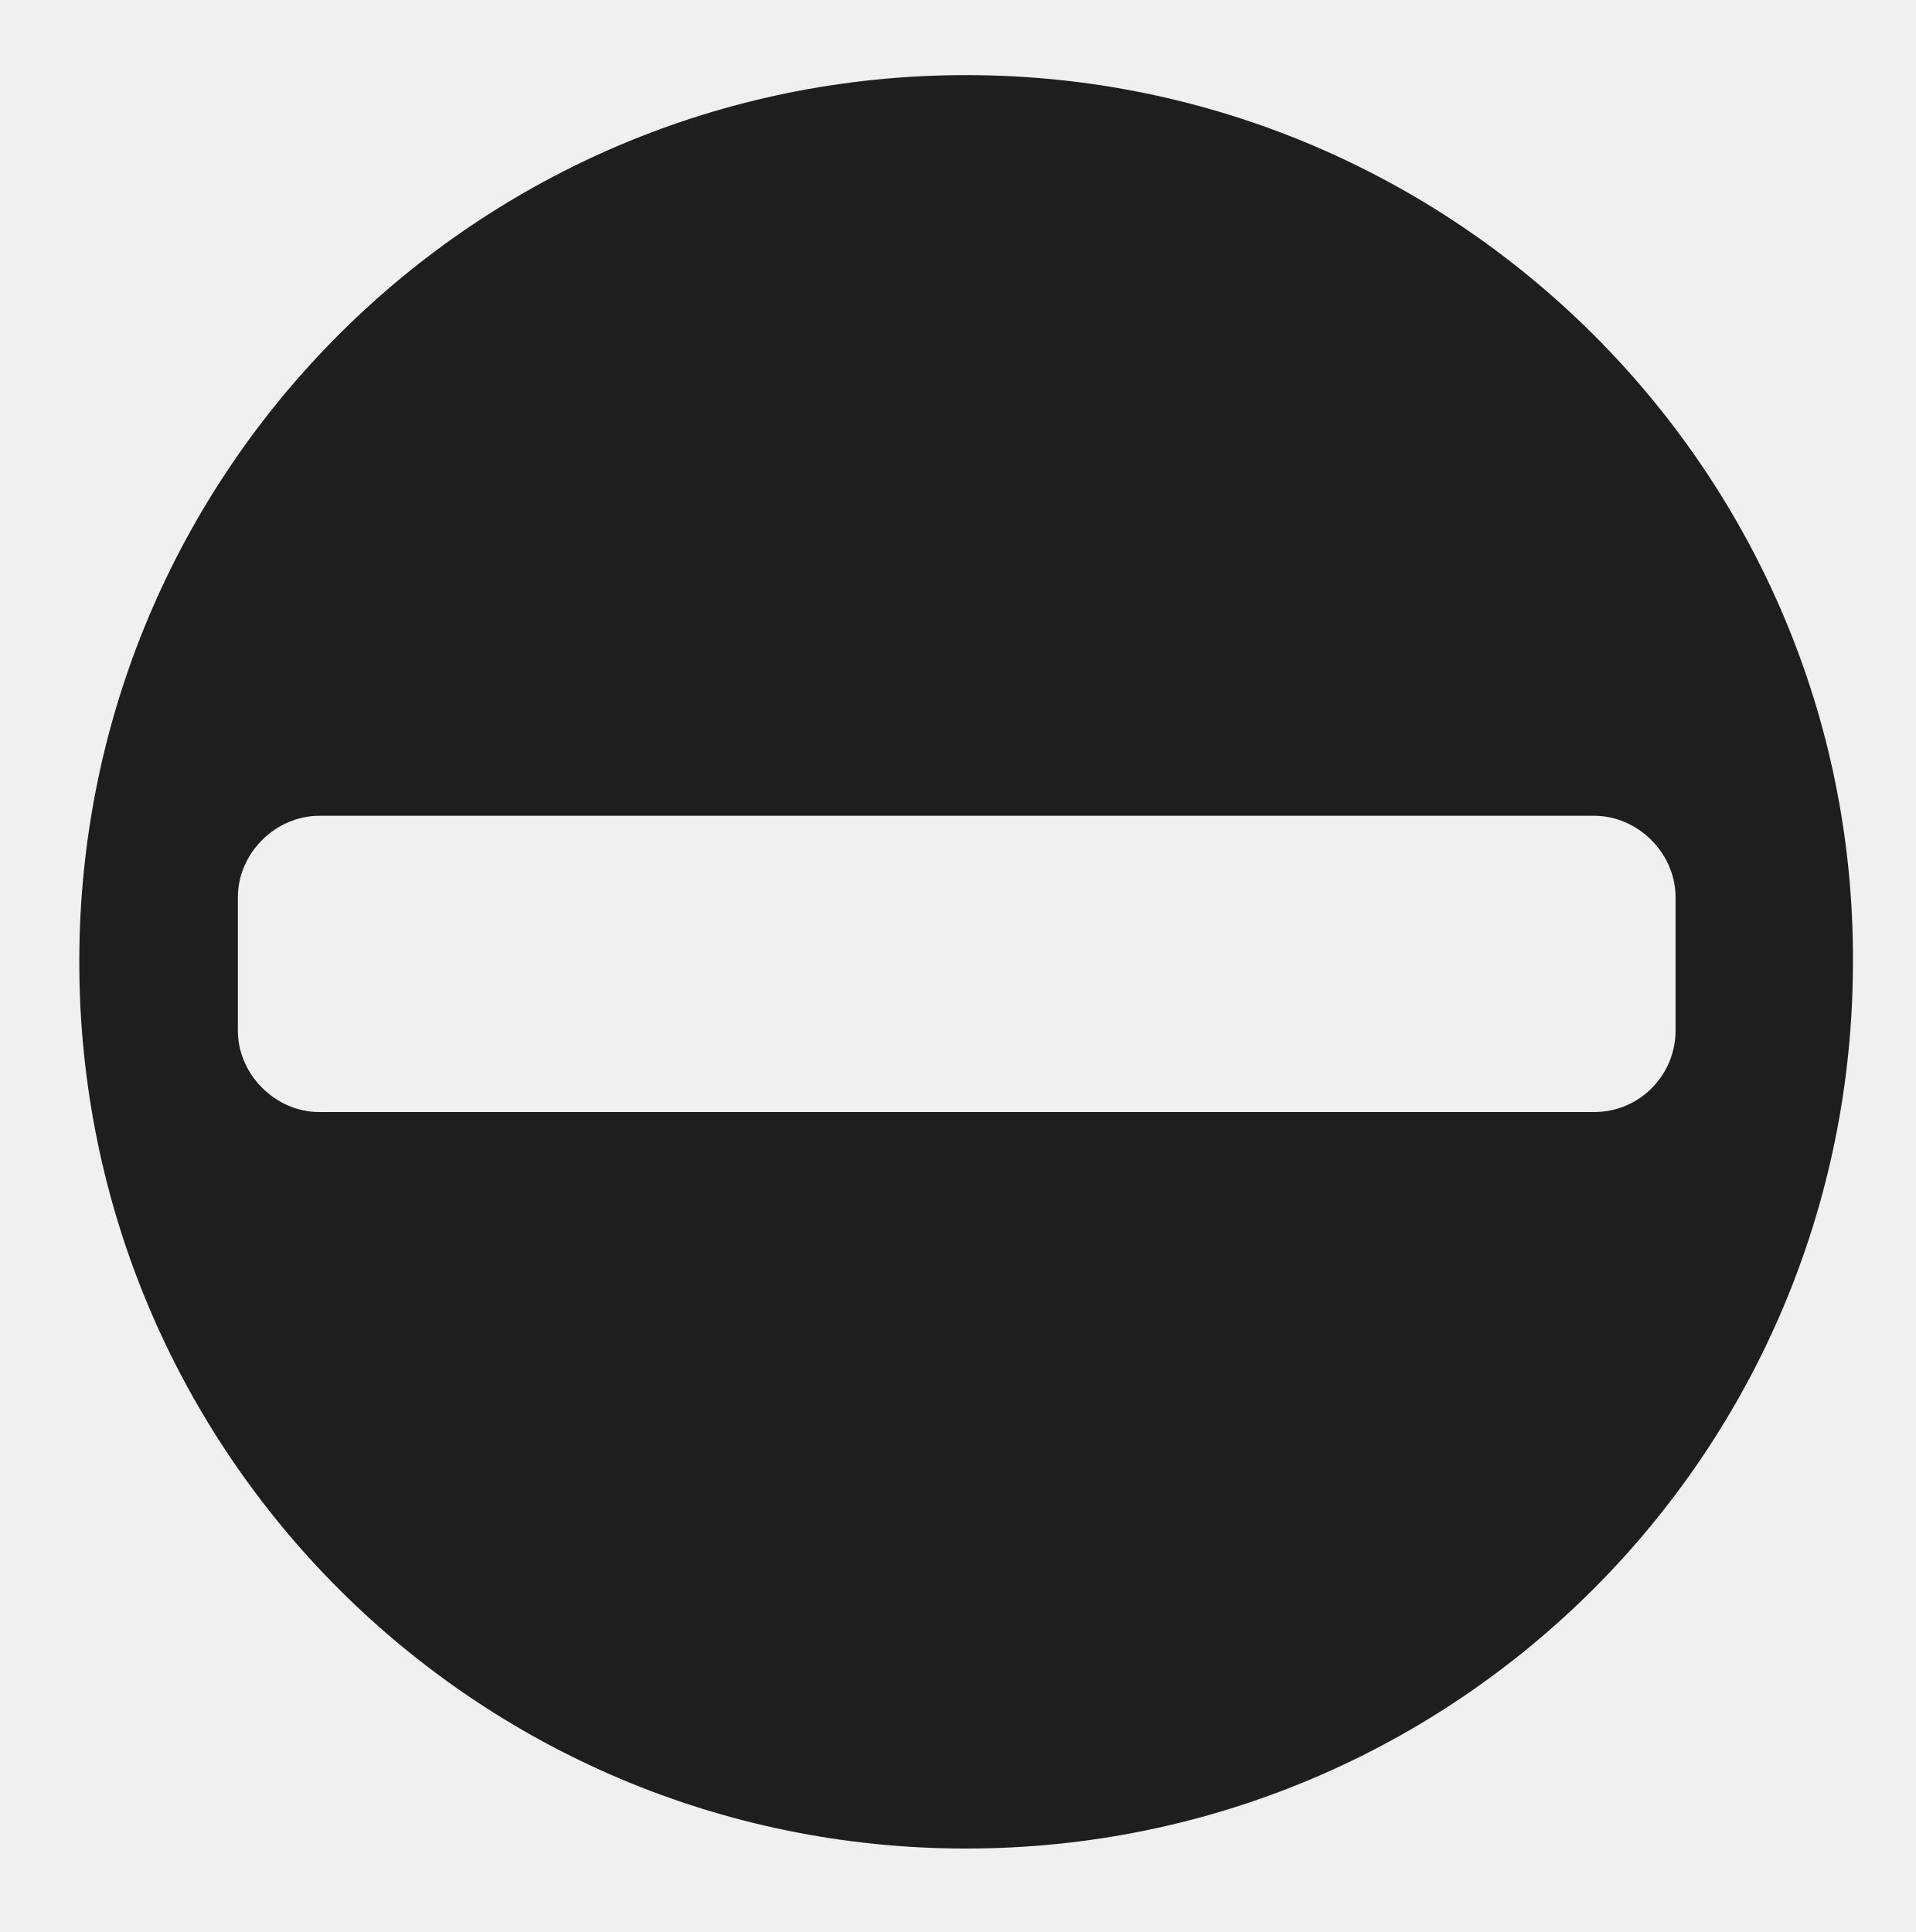
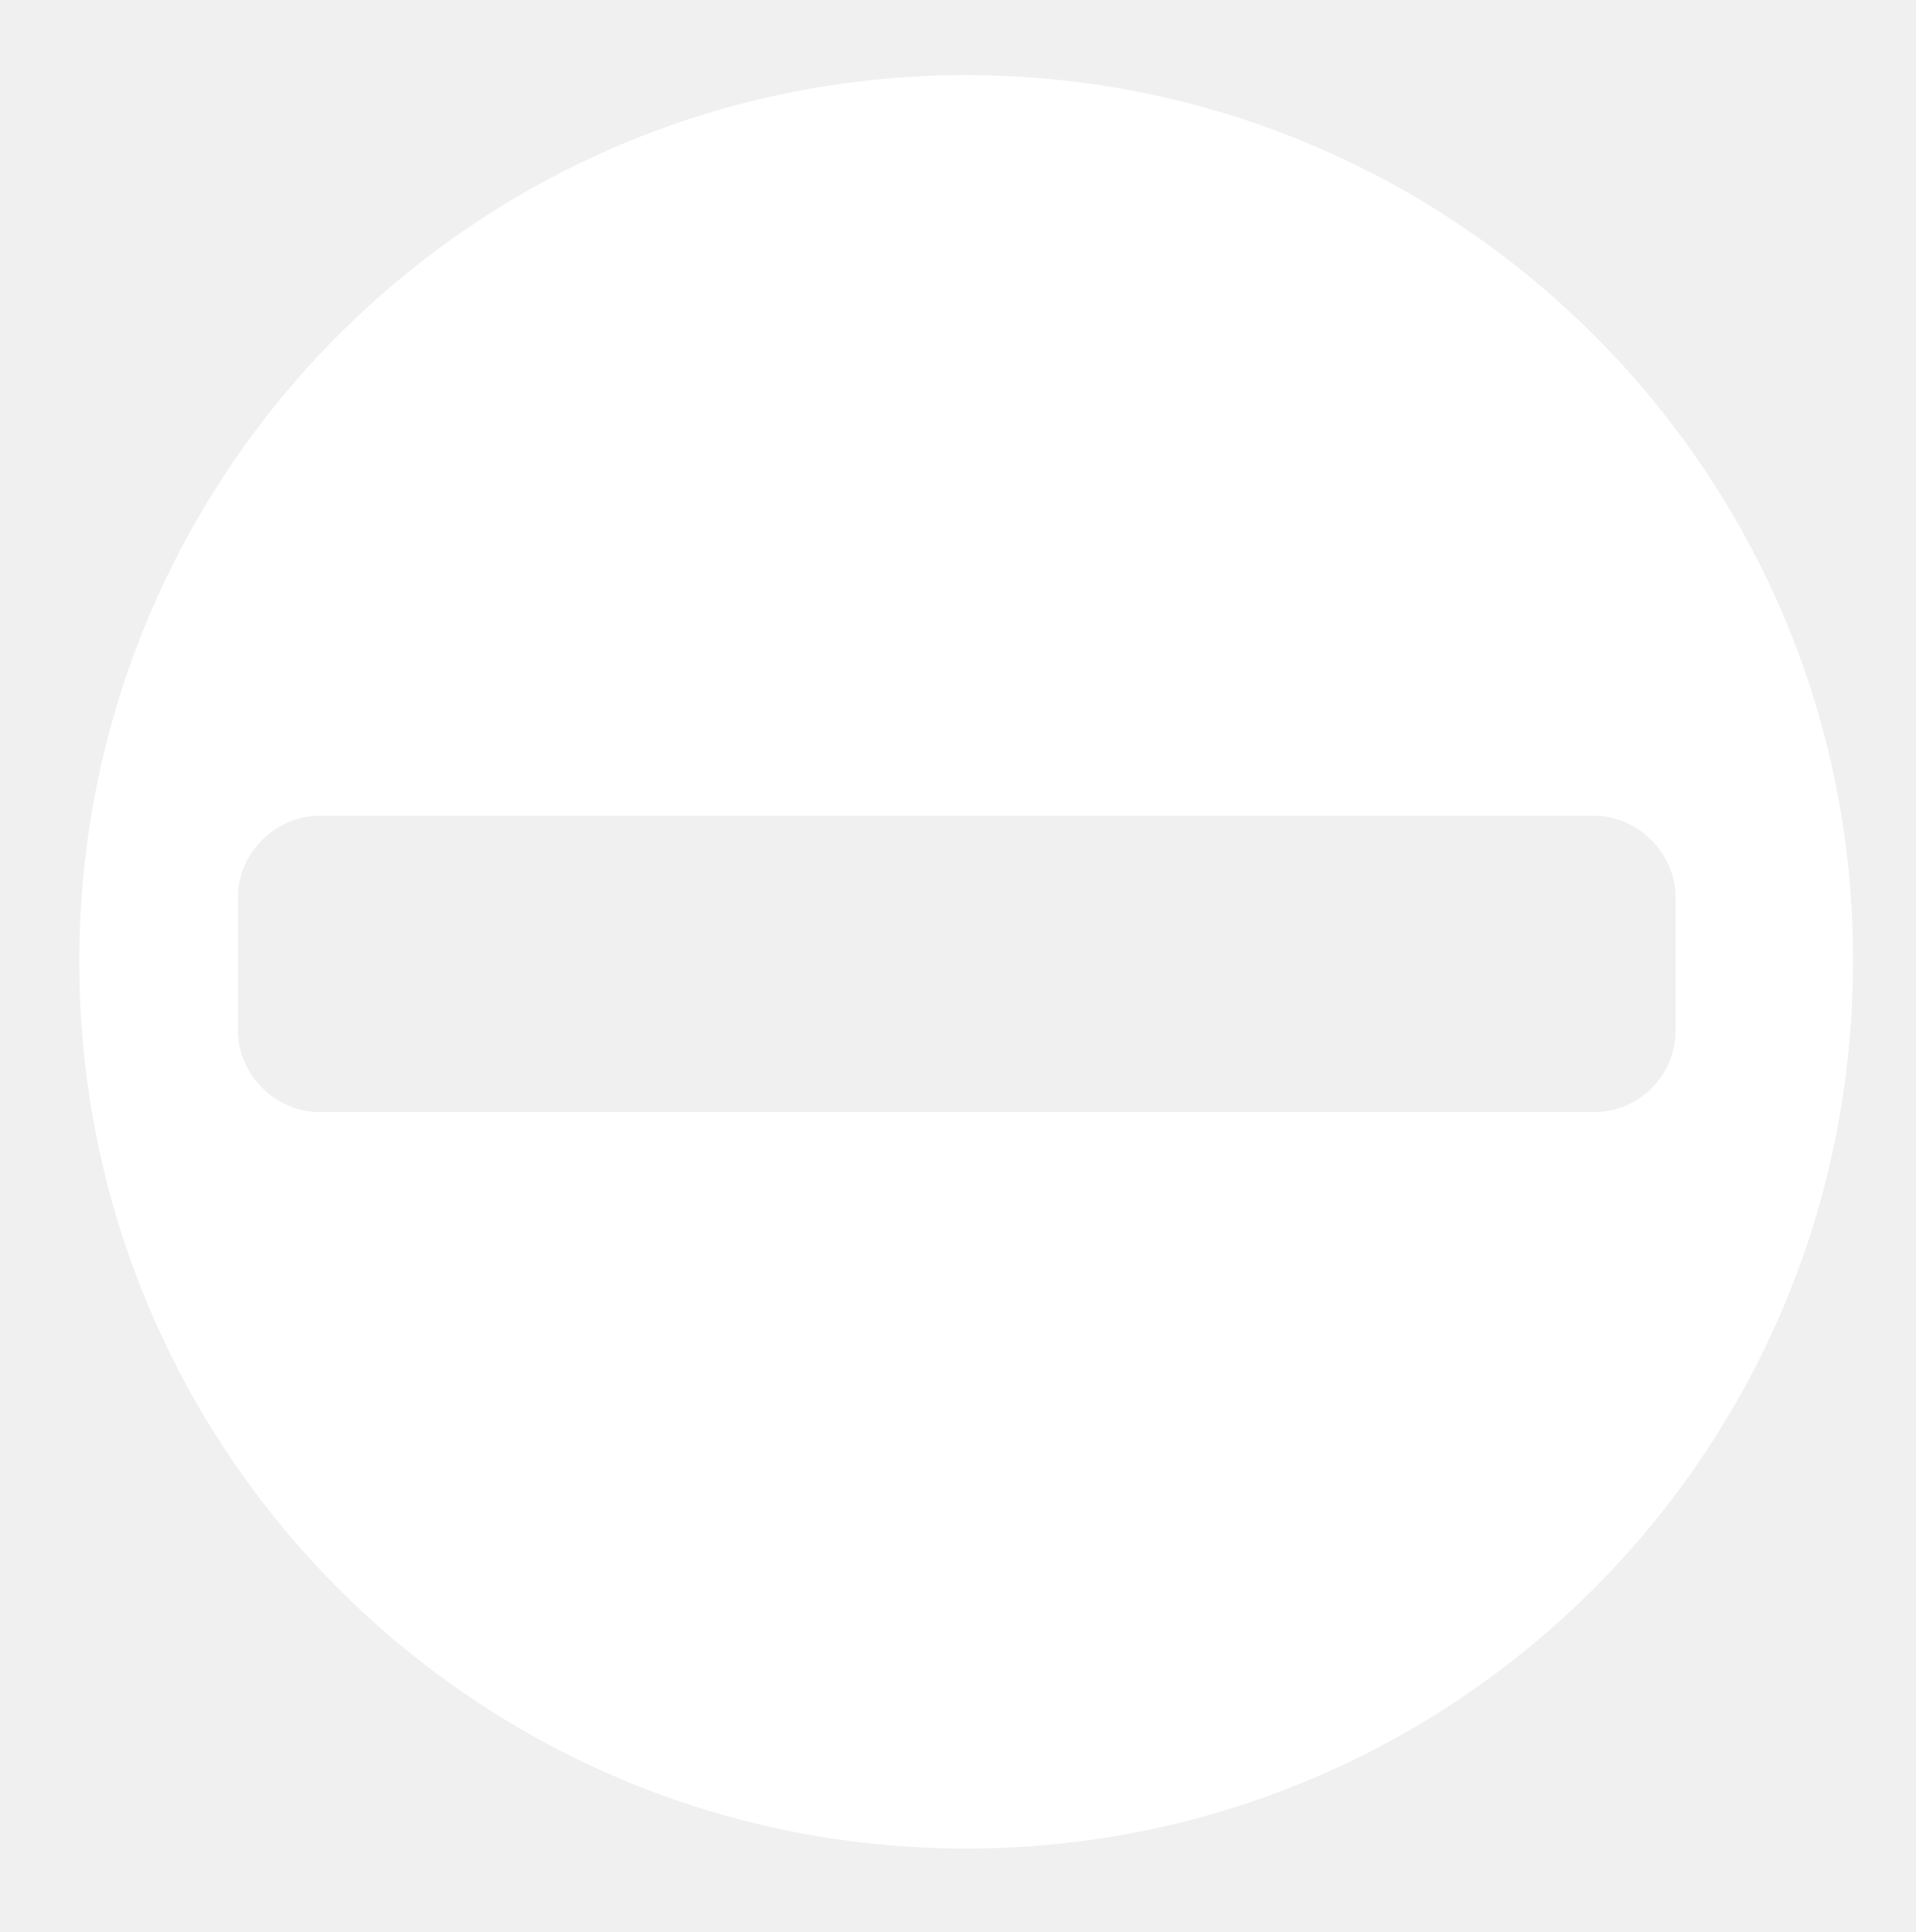
<svg xmlns="http://www.w3.org/2000/svg" viewBox="0 0 91.8 92.6">
-   <path fill="#1E1E1E" d="M46.3,3.6c-23.5,0-42.5,19-42.5,42.5c0,23.5,19,42.5,42.5,42.5c23.5,0,42.5-19,42.5-42.5  C88.9,22.7,69.8,3.6,46.3,3.6z M76.4,53.3H15.3c-2.1,0-3.9-1.8-3.9-3.9v-6.4c0-2.1,1.8-3.9,3.9-3.9h61.1c2.1,0,3.9,1.8,3.9,3.9v6.4  C80.3,51.5,78.6,53.3,76.4,53.3z" />
+   <path fill="#ffffff" d="M46.3,3.6c-23.5,0-42.5,19-42.5,42.5c0,23.5,19,42.5,42.5,42.5c23.5,0,42.5-19,42.5-42.5  C88.9,22.7,69.8,3.6,46.3,3.6z M76.4,53.3H15.3c-2.1,0-3.9-1.8-3.9-3.9v-6.4c0-2.1,1.8-3.9,3.9-3.9h61.1c2.1,0,3.9,1.8,3.9,3.9v6.4  C80.3,51.5,78.6,53.3,76.4,53.3z" />
</svg>
